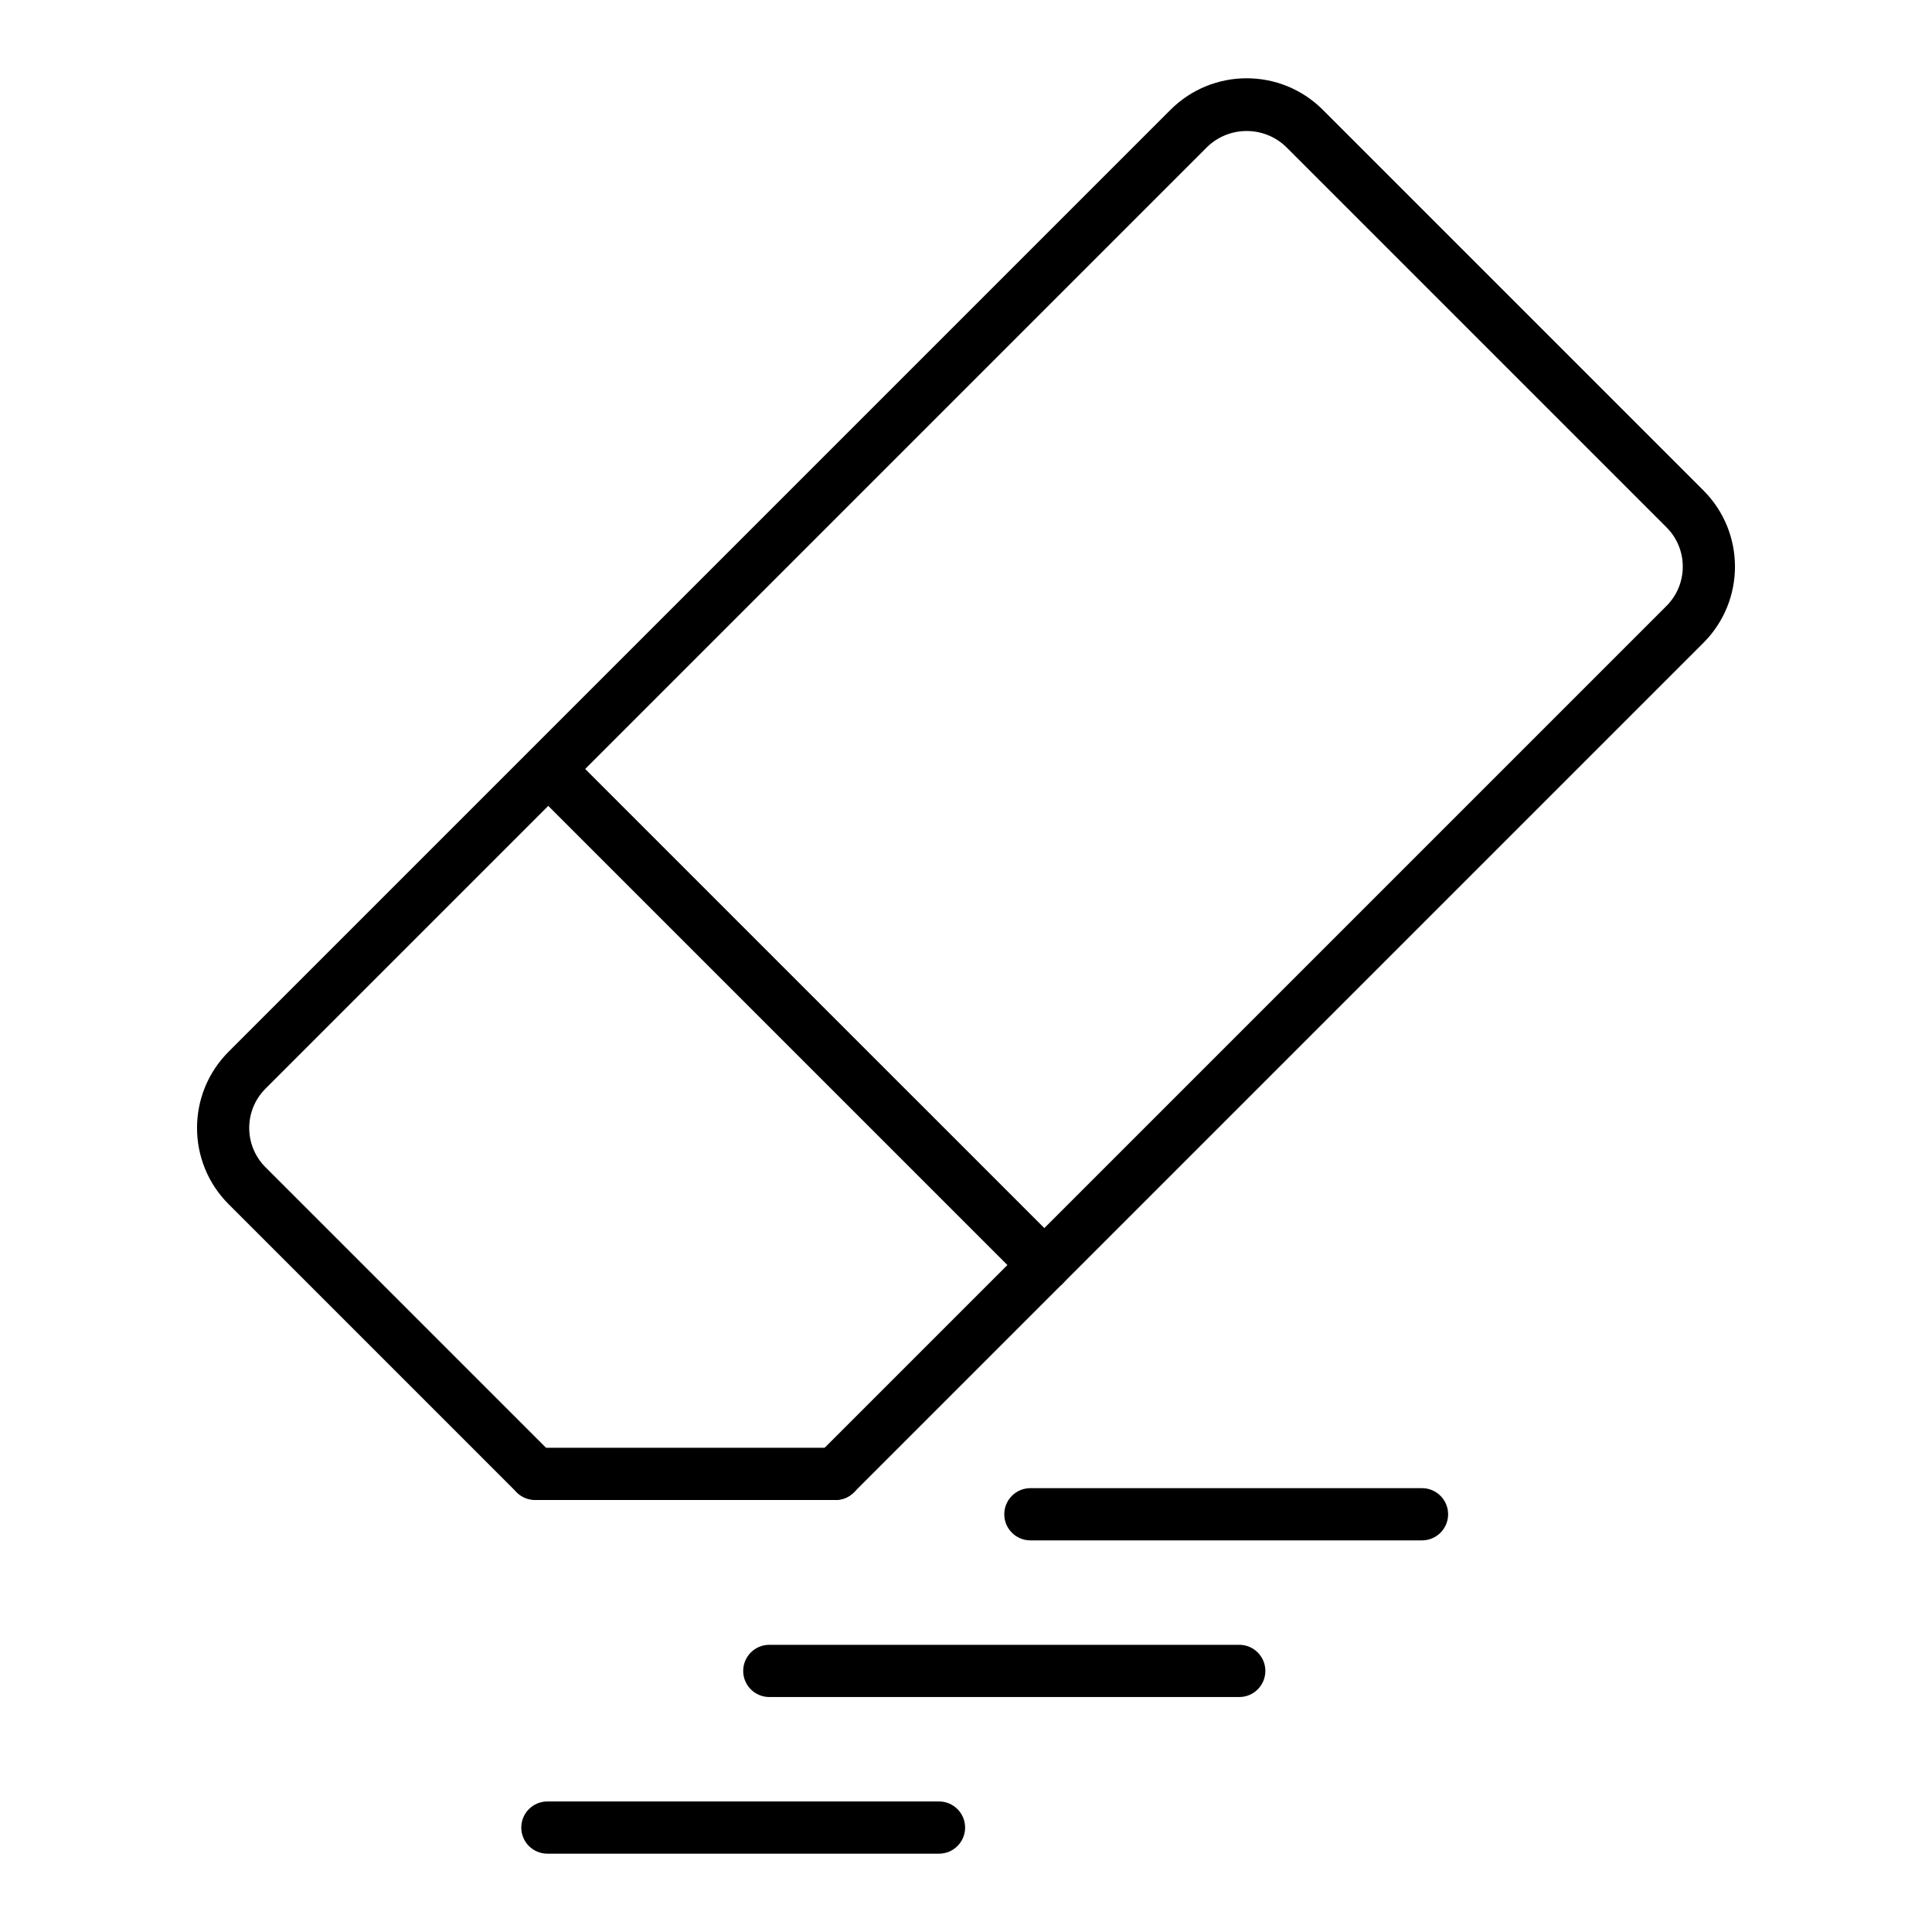
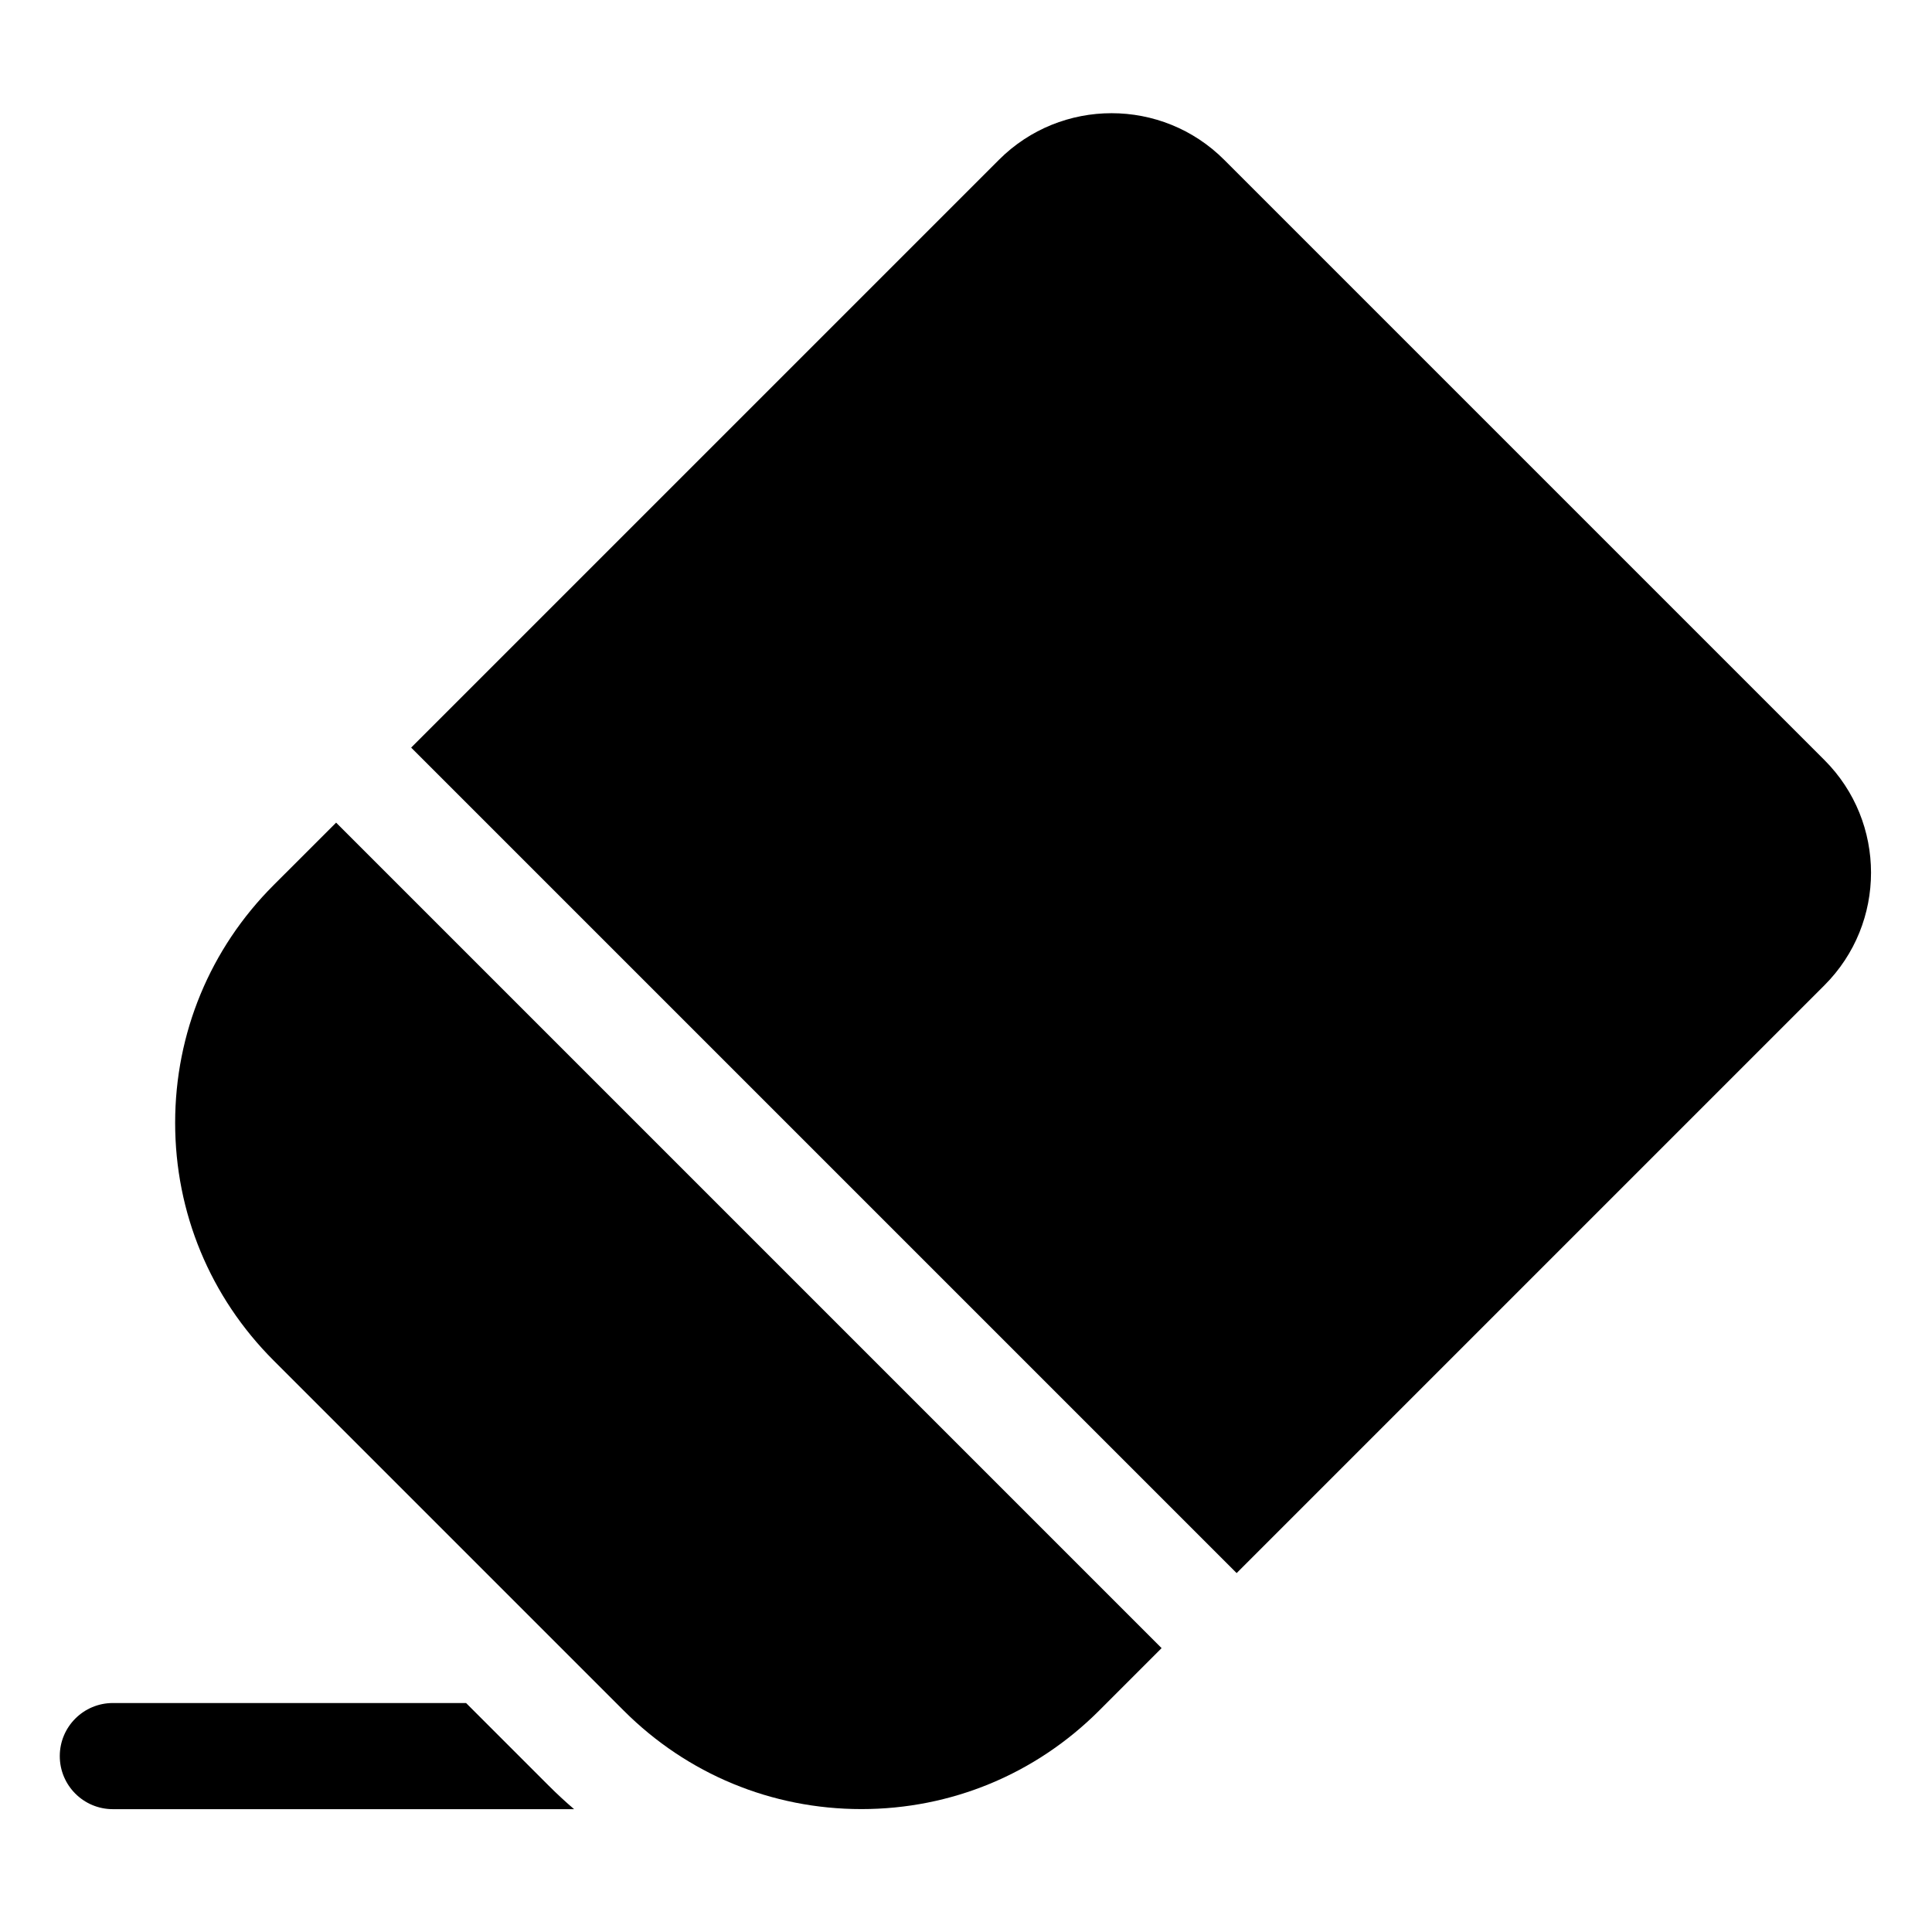
- <svg xmlns="http://www.w3.org/2000/svg" id="Icons" height="512" viewBox="0 0 74 74" width="512">
-   <path d="m32 57.453a1 1 0 0 1 -.707-1.707l32.54-32.54a2.129 2.129 0 0 0 0-3.006l-14.58-14.58a2.177 2.177 0 0 0 -3.006 0l-36.08 36.08a2.129 2.129 0 0 0 0 3.006l11.04 11.04a1 1 0 0 1 -1.414 1.414l-11.04-11.04a4.13 4.13 0 0 1 0-5.834l36.08-36.08a4.126 4.126 0 0 1 5.834 0l14.58 14.58a4.13 4.13 0 0 1 0 5.834l-32.54 32.54a1 1 0 0 1 -.707.293z" />
-   <path d="m40 49.453a1 1 0 0 1 -.707-.293l-19-19a1 1 0 0 1 1.414-1.414l19 19a1 1 0 0 1 -.707 1.707z" />
-   <path d="m32 57.453h-11.5a1 1 0 0 1 0-2h11.5a1 1 0 0 1 0 2z" />
-   <path d="m47.466 65h-18a1 1 0 1 1 0-2h18a1 1 0 0 1 0 2z" />
-   <path d="m54.466 59h-15a1 1 0 0 1 0-2h15a1 1 0 0 1 0 2z" />
-   <path d="m35.966 71h-15a1 1 0 1 1 0-2h15a1 1 0 0 1 0 2z" />
+ <svg xmlns="http://www.w3.org/2000/svg" height="681pt" viewBox="-21 -41 681.334 681" width="681pt">
+   <path d="m143.367 559.418h-124.57c-10.336 0-18.715 8.383-18.715 18.715 0 10.336 8.379 18.715 18.715 18.715h162.66c-3.066-2.633-6.055-5.387-8.938-8.277zm0 0" />
+   <path d="m75.477 270.992c-22.383 22.391-34.711 52.152-34.711 83.809s12.328 61.422 34.711 83.805l123.504 123.504c22.383 22.383 52.148 34.711 83.805 34.711 31.66 0 61.418-12.328 83.809-34.711l22.051-22.059-291.109-291.109zm0 0" />
+   <path d="m622.414 226.887-211.715-211.715c-21.891-21.891-57.508-21.891-79.395 0l-207.309 207.305 291.113 291.113 207.305-207.309c21.891-21.887 21.891-57.504 0-79.395zm0 0" />
</svg>
